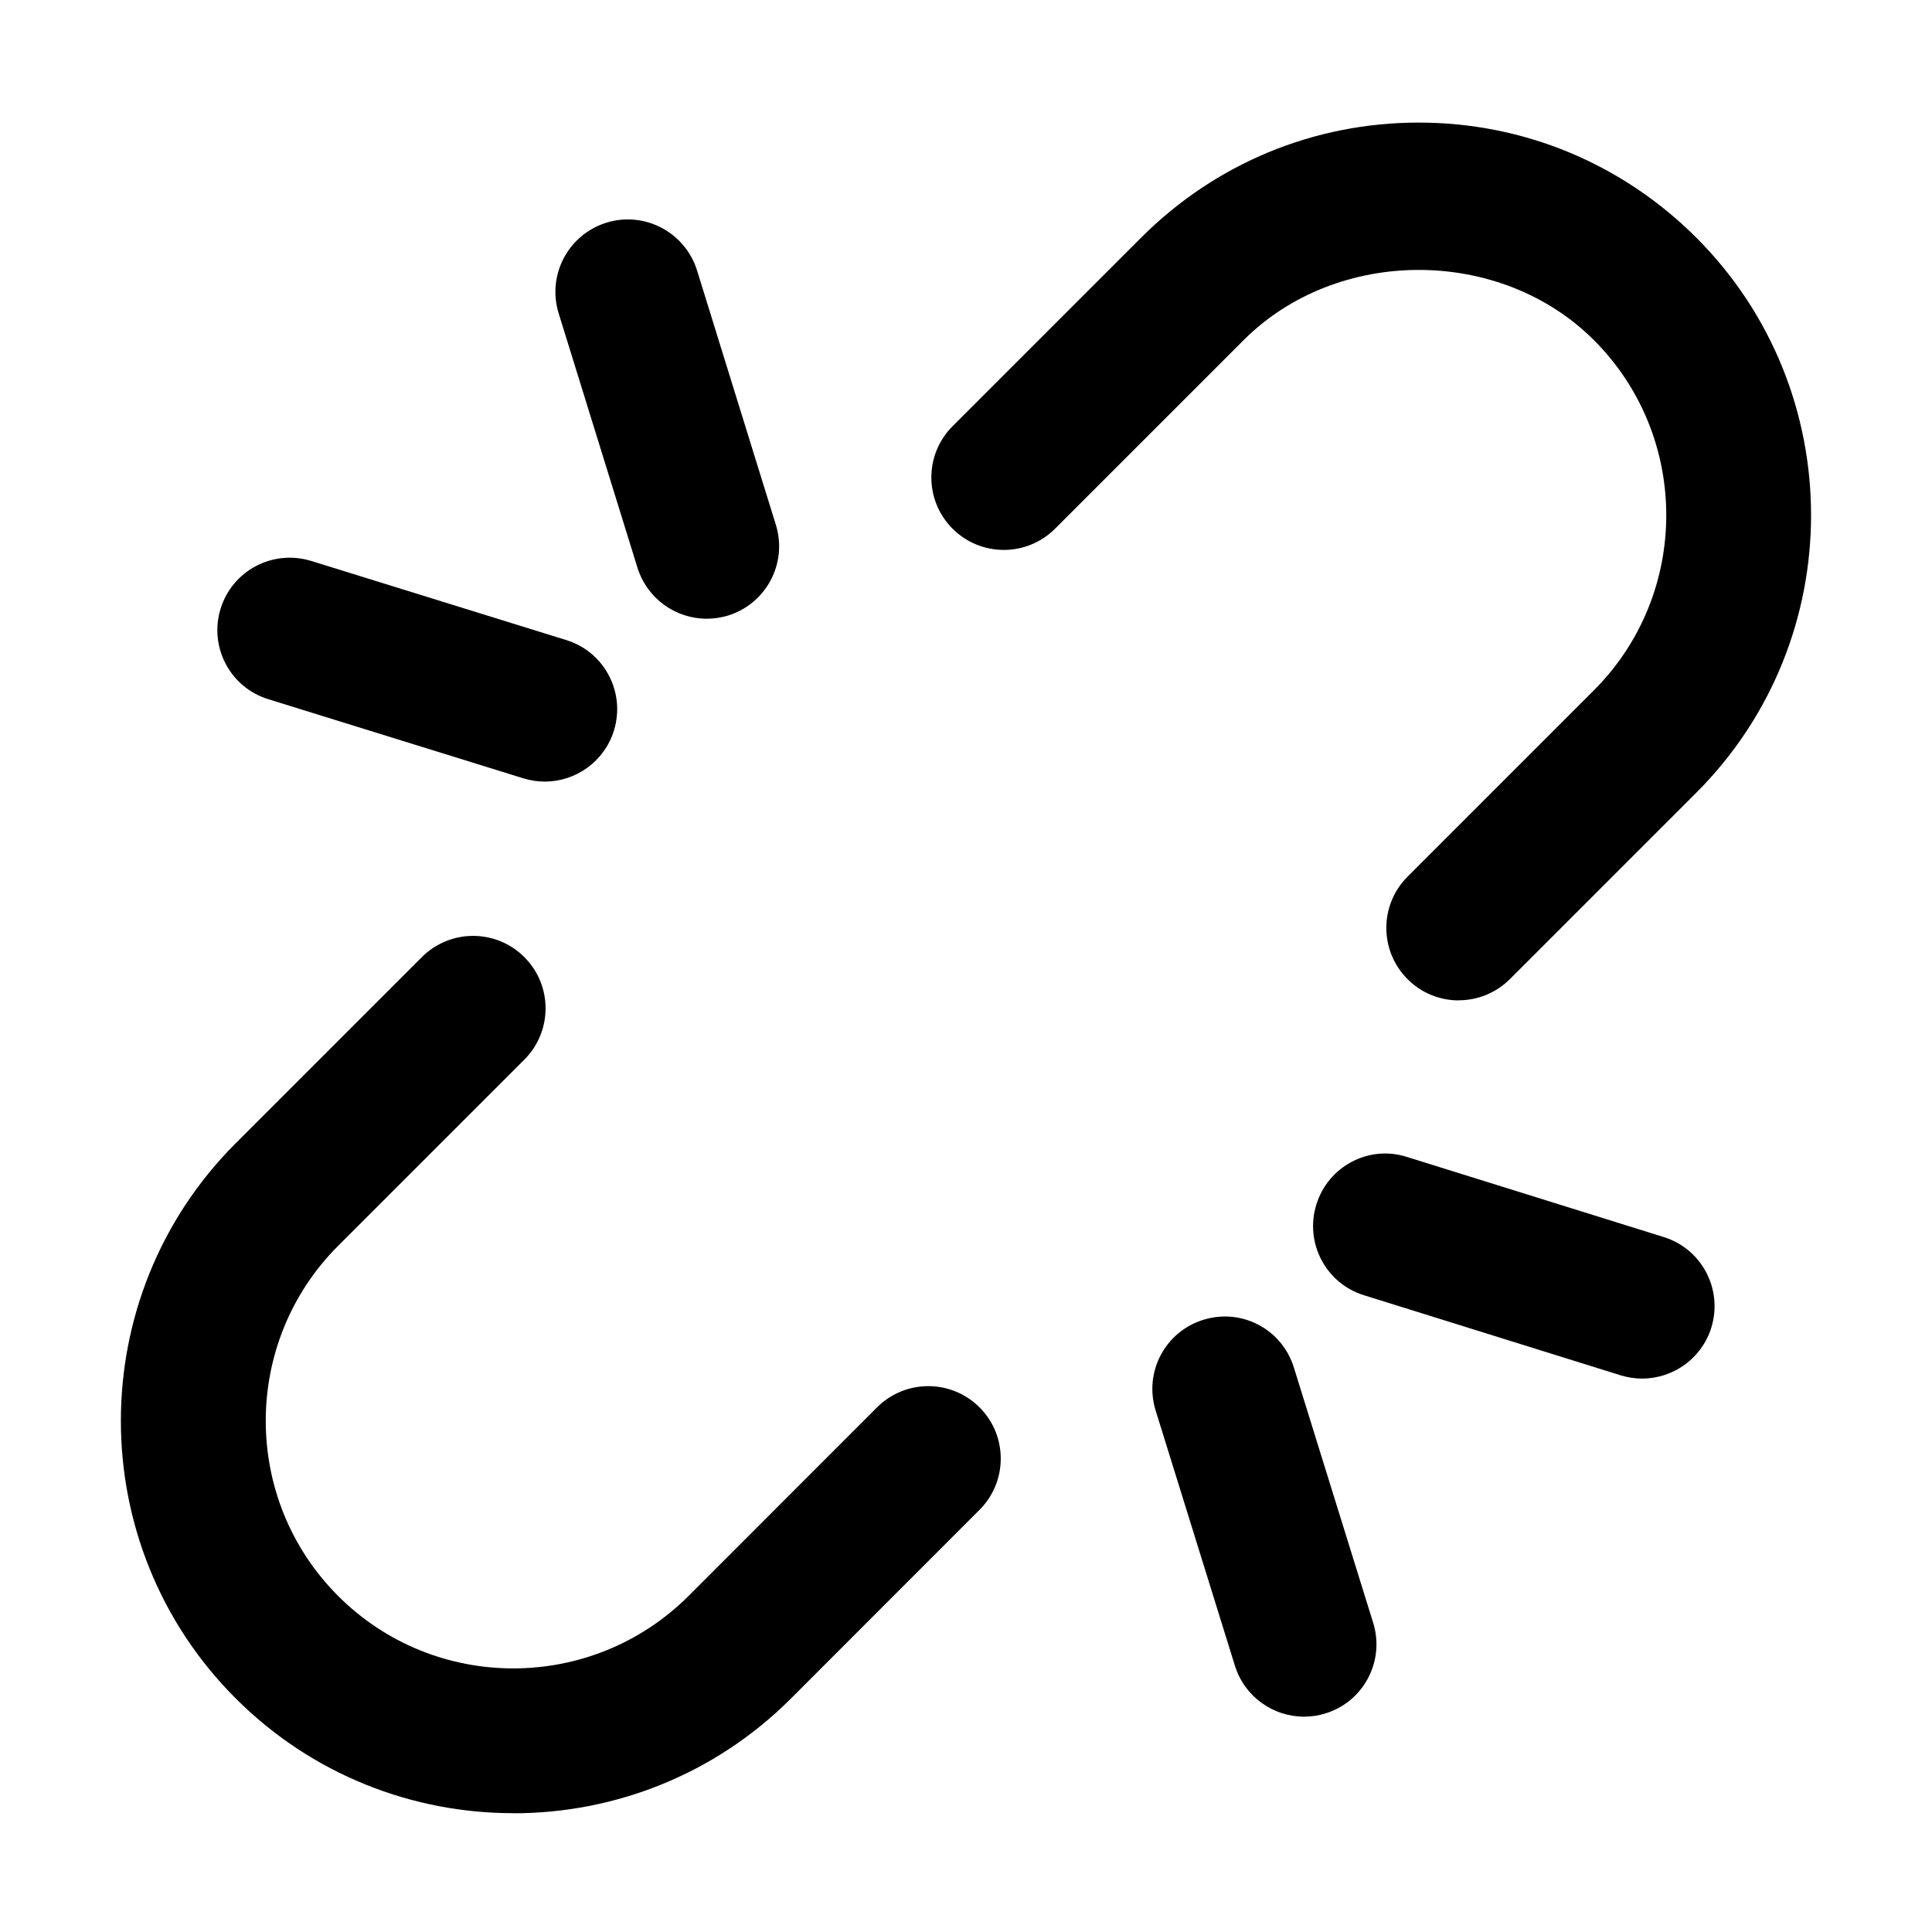
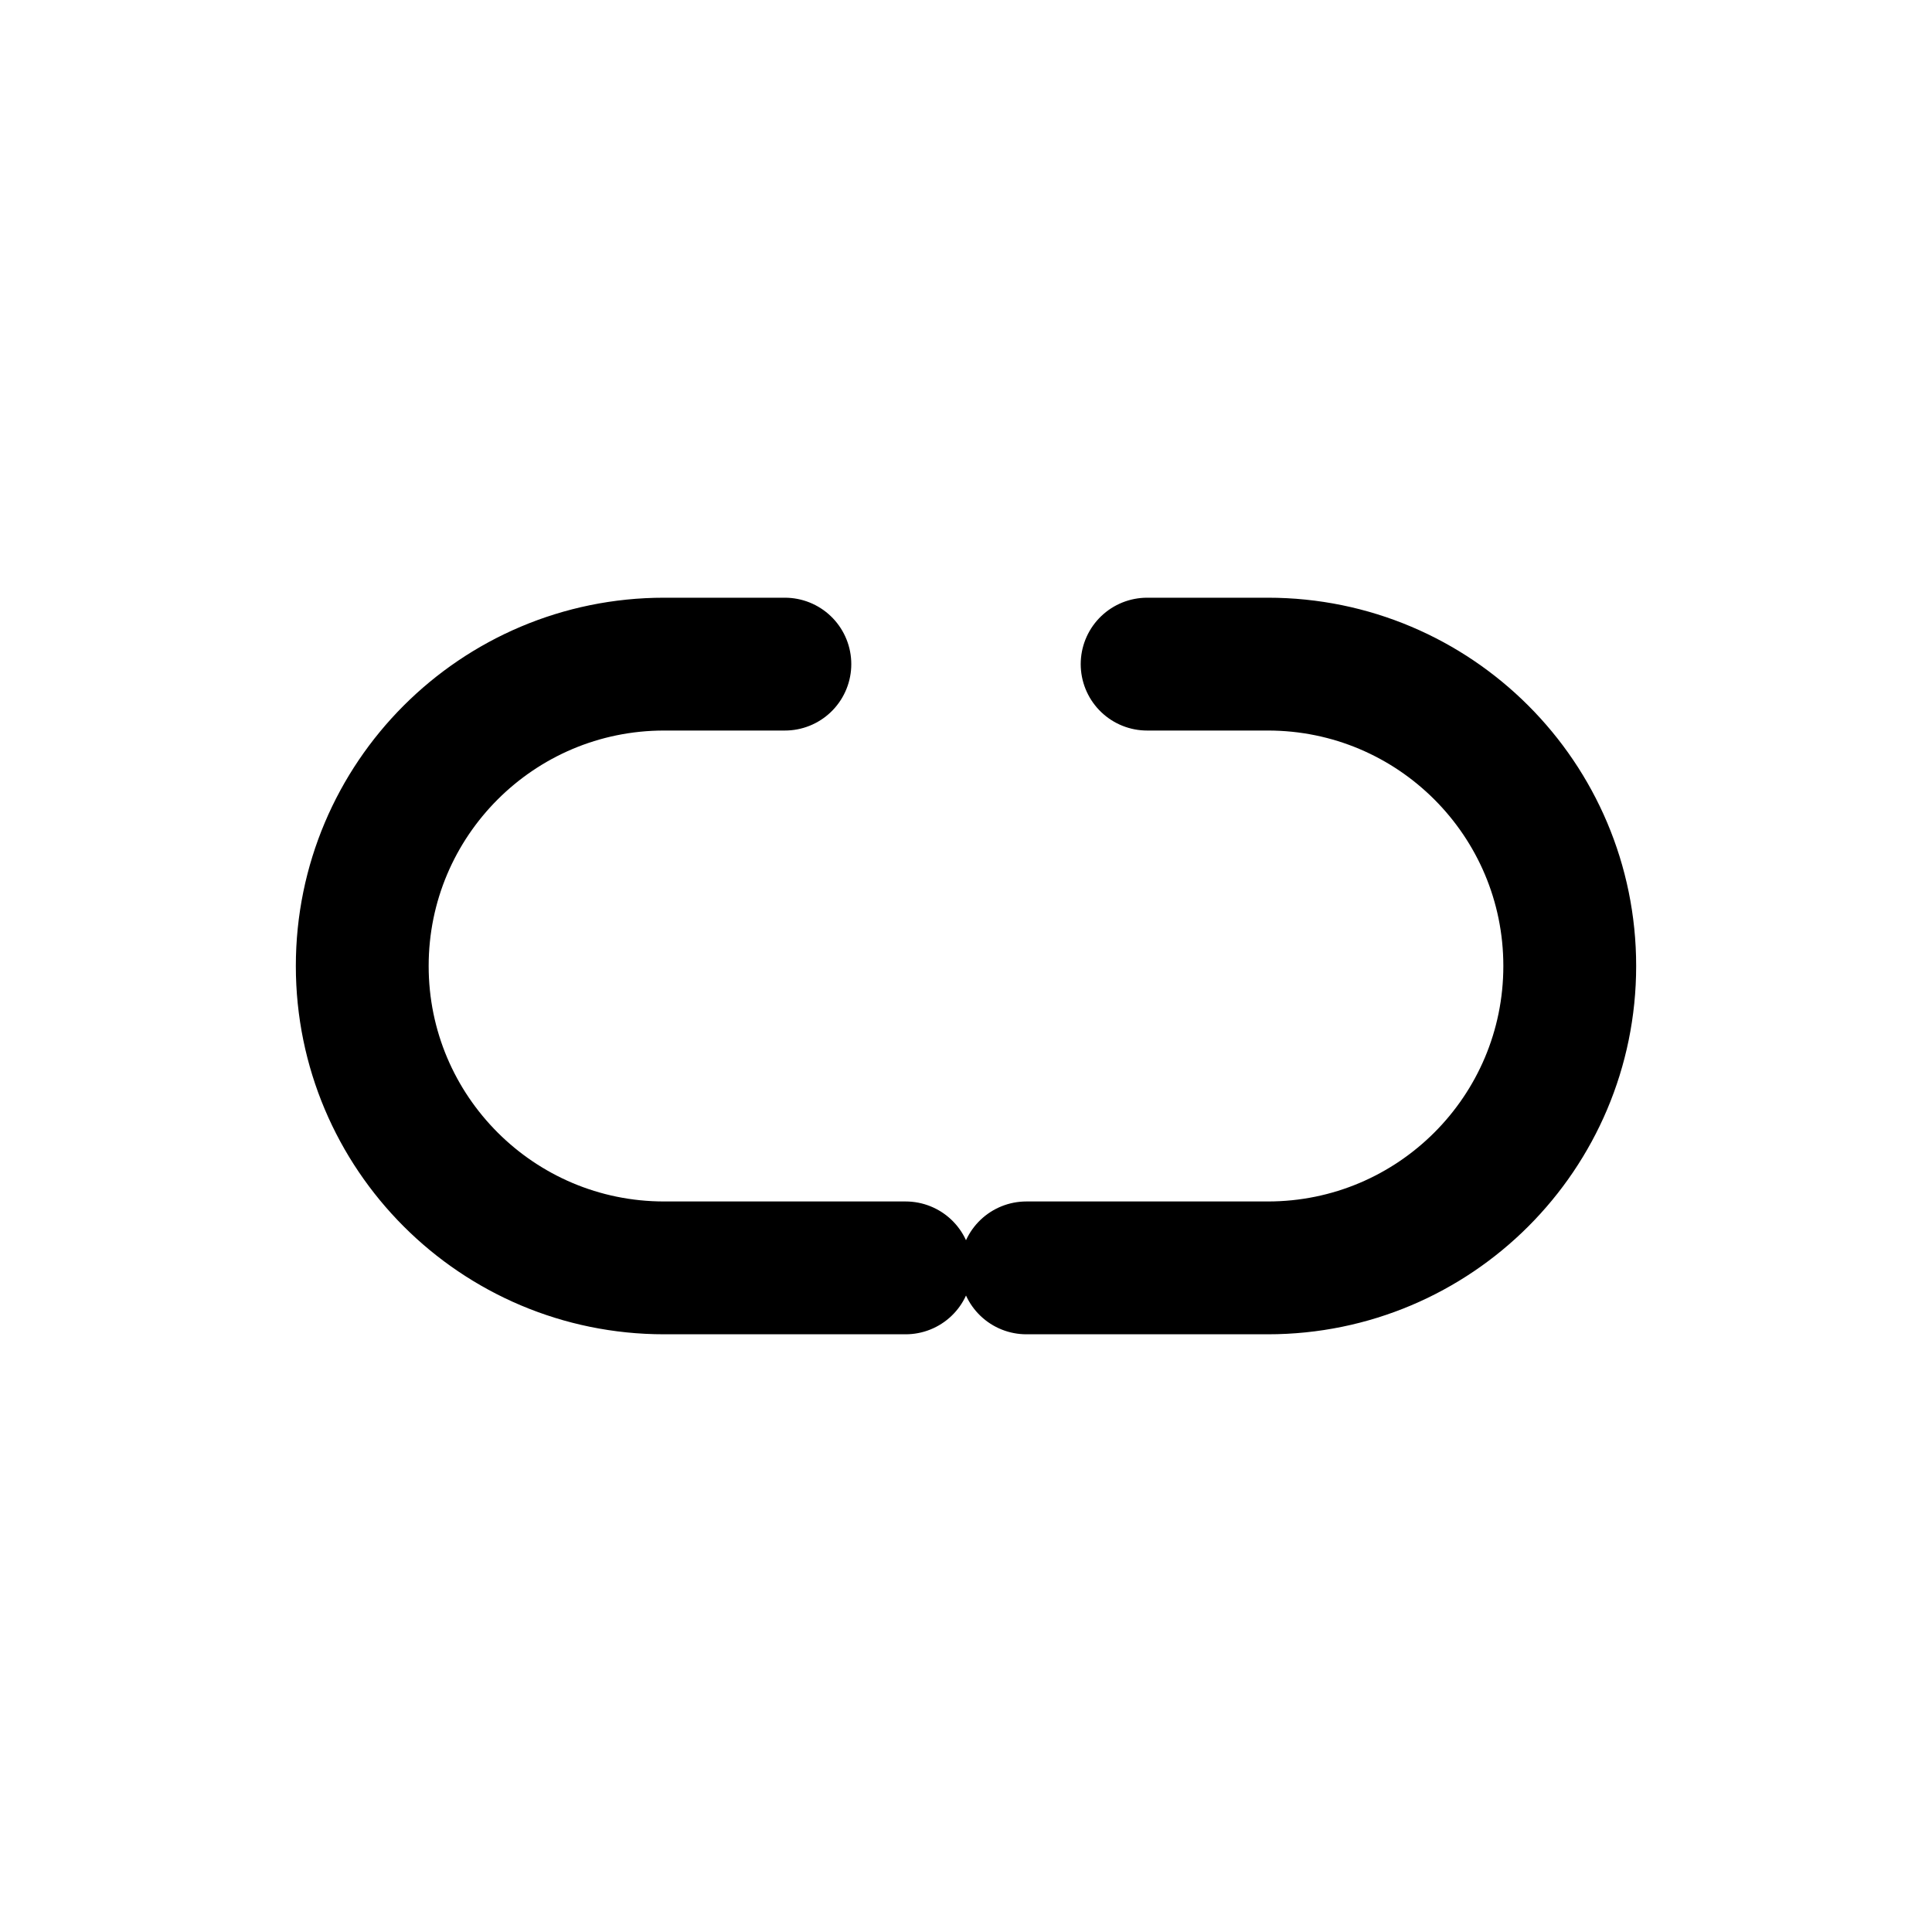
- <svg xmlns="http://www.w3.org/2000/svg" width="20" height="20" viewBox="0 0 20 20">
-   <path d="m13.5,17.771c-.32,0-.616-.206-.716-.527l-.821-2.643c-.123-.396.098-.816.493-.938.4-.125.816.099.938.493l.821,2.643c.123.396-.098.816-.493.938-.074.023-.149.034-.223.034Z" fill="currentColor" />
-   <path d="m17,14.271c-.074,0-.149-.011-.224-.034l-2.657-.829c-.396-.123-.615-.544-.492-.939.122-.396.544-.62.939-.492l2.657.829c.396.123.615.544.492.939-.1.32-.396.526-.716.526Z" fill="currentColor" />
-   <path d="m7.316,6.405c-.32,0-.616-.206-.717-.528l-.816-2.634c-.122-.396.099-.815.495-.938.395-.122.814.099.938.495l.816,2.634c.122.396-.099.815-.495.938-.073.022-.148.033-.222.033Z" fill="currentColor" />
-   <path d="m5.64,8.091c-.073,0-.148-.011-.223-.034l-2.64-.819c-.396-.122-.616-.543-.493-.938.123-.395.54-.615.938-.493l2.64.819c.396.122.616.543.493.938-.1.321-.396.527-.716.527Z" fill="currentColor" />
-   <path d="m5.313,18.77c-1.041,0-2.081-.396-2.873-1.188-1.585-1.584-1.585-4.163,0-5.747l1.927-1.927c.293-.293.768-.293,1.061,0s.293.768,0,1.061l-1.927,1.927c-1,1-1,2.626,0,3.626,1.001,1.001,2.627.997,3.626,0l1.952-1.953c.292-.292.767-.294,1.061,0,.293.292.293.768,0,1.061l-1.952,1.953c-.792.792-1.833,1.188-2.874,1.188Z" fill="currentColor" />
-   <path d="m15.101,10.356c-.192,0-.384-.073-.53-.22-.293-.293-.293-.768,0-1.061l1.928-1.928c1-1,1-2.627.001-3.626-.969-.969-2.657-.969-3.626,0l-1.952,1.952c-.293.293-.768.293-1.061,0s-.293-.768,0-1.061l1.952-1.952c.768-.768,1.788-1.191,2.874-1.191,1.085,0,2.105.424,2.873,1.191,1.584,1.584,1.584,4.162,0,5.746l-1.929,1.929c-.146.146-.338.22-.53.22Z" fill="currentColor" />
+ <svg xmlns="http://www.w3.org/2000/svg" viewBox="0 0 32 32">
+   <path d="M13 11h-2a5 5 0 0 0 0 10h4M19 11h2a5 5 0 0 1 0 10h-4" fill="none" stroke="currentColor" stroke-width="2.2" stroke-linecap="round" />
</svg>
